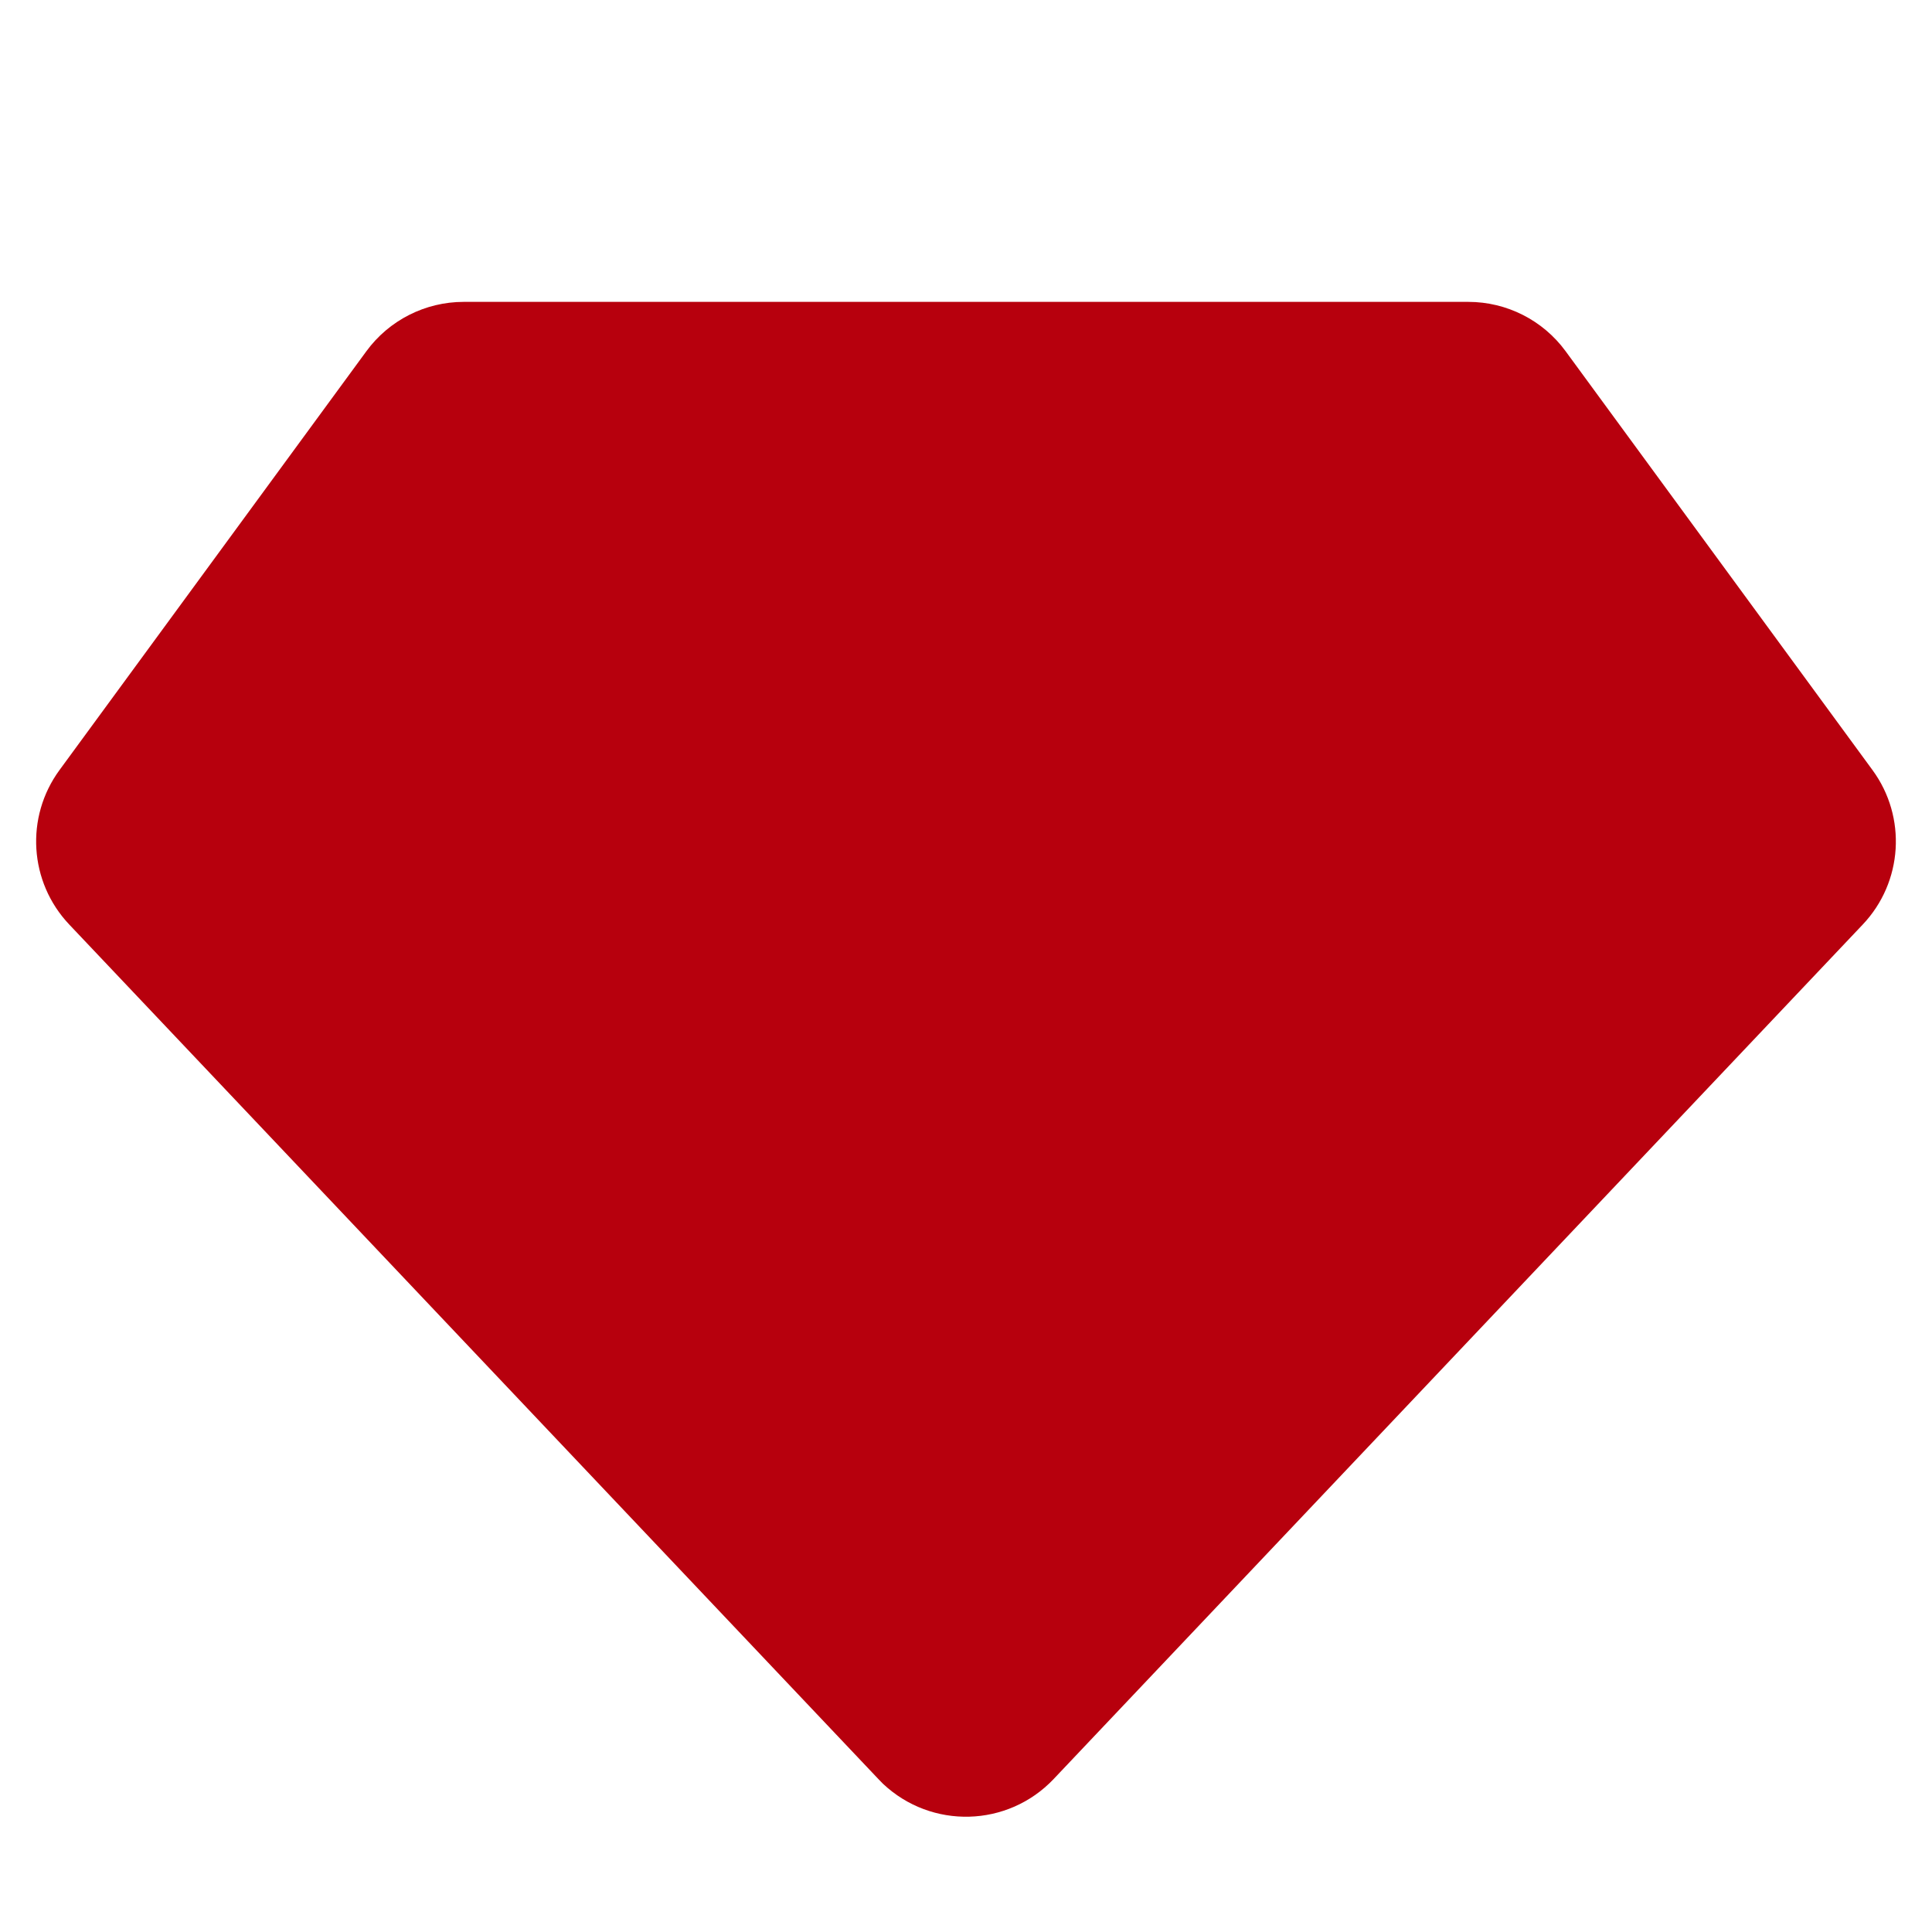
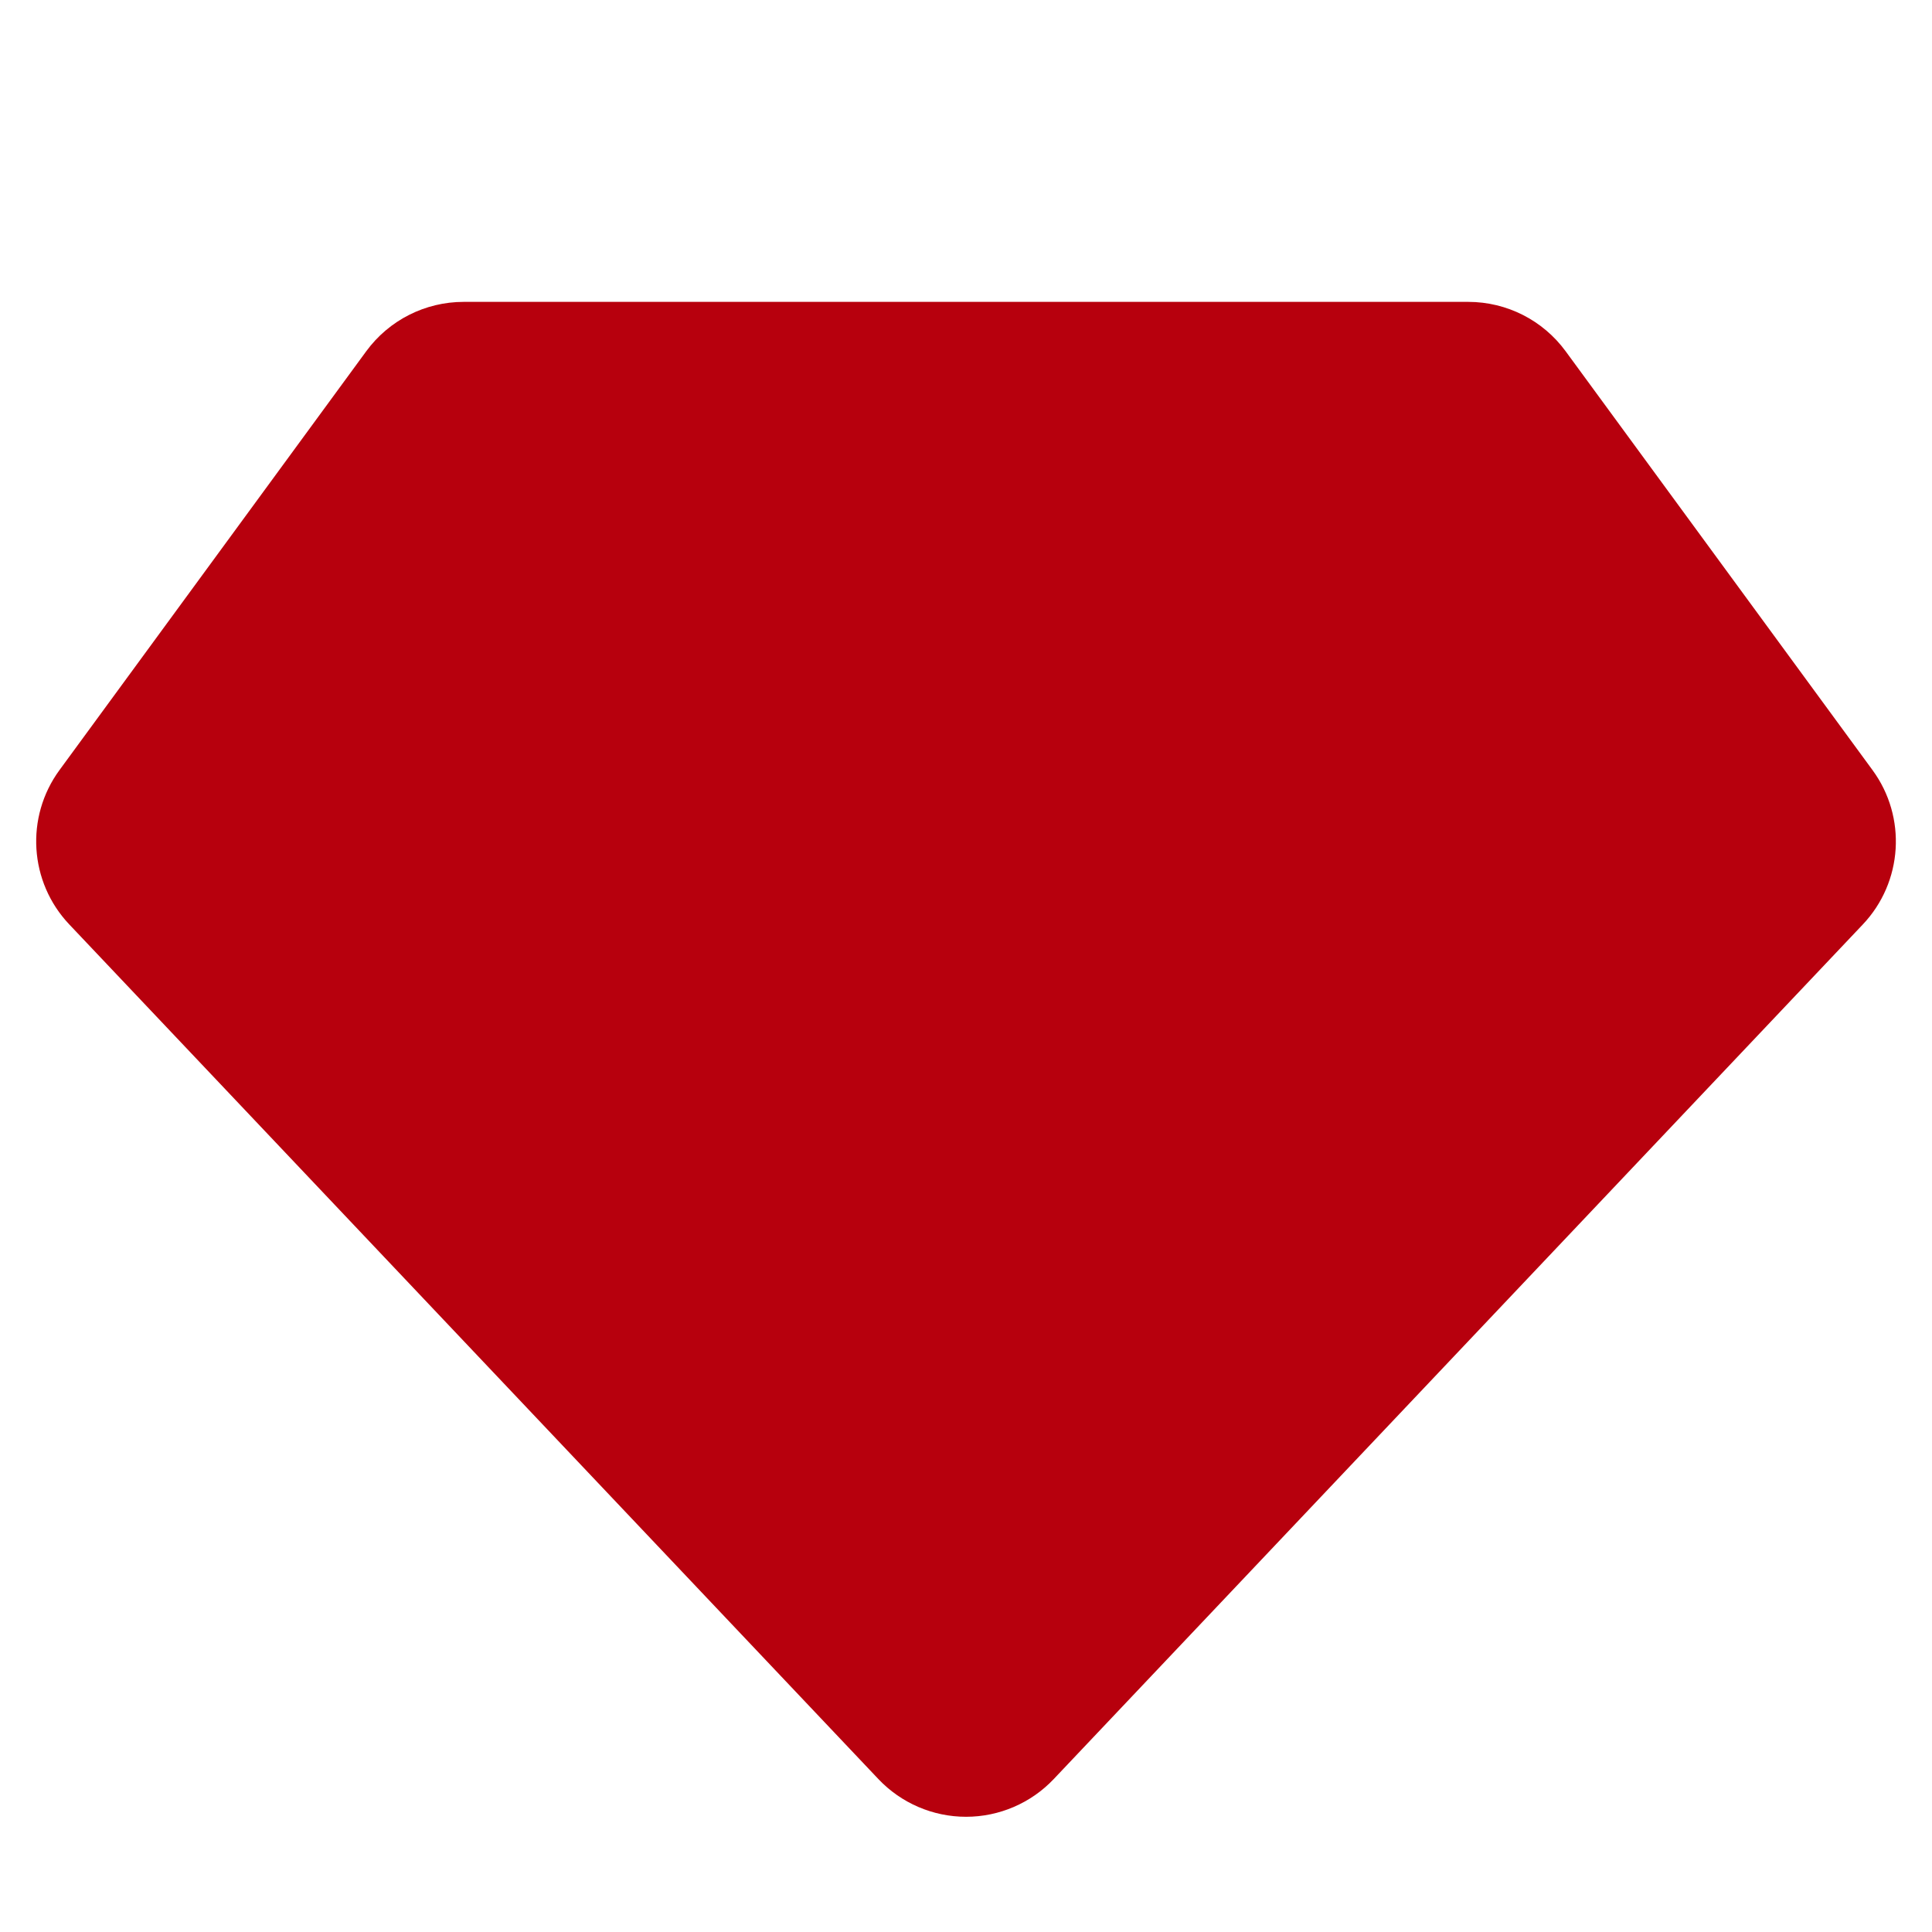
- <svg xmlns="http://www.w3.org/2000/svg" width="16px" height="16px" viewBox="0 0 16 16" version="1.1">
-   <g id="gw2t" stroke="none" stroke-width="1" fill="none" fill-rule="evenodd">
-     <path d="M3.84,2.5 L12.16,2.5 C12.478,2.5 12.778,2.652 12.966,2.909 L15.507,6.377 C15.793,6.767 15.759,7.305 15.427,7.656 L8.726,14.733 C8.346,15.134 7.714,15.151 7.312,14.772 C7.299,14.759 7.286,14.746 7.274,14.733 L0.573,7.656 C0.241,7.305 0.207,6.767 0.493,6.377 L3.034,2.909 C3.222,2.652 3.522,2.5 3.84,2.5 Z" id="Path-2" fill="#B7000D" />
-   </g>
+ <svg xmlns="http://www.w3.org/2000/svg" width="16" height="16" fill="none" viewBox="0 0 16 16">
+   <path fill="#b7000d" fill-rule="evenodd" d="M3.84 2.5h8.32a1 1 0 0 1 .806.409l2.541 3.468a1 1 0 0 1-.08 1.279l-6.7 7.077a1 1 0 0 1-1.453 0l-6.7-7.077a1 1 0 0 1-.081-1.279l2.54-3.468A1 1 0 0 1 3.84 2.5Z" clip-rule="evenodd" />
</svg>
